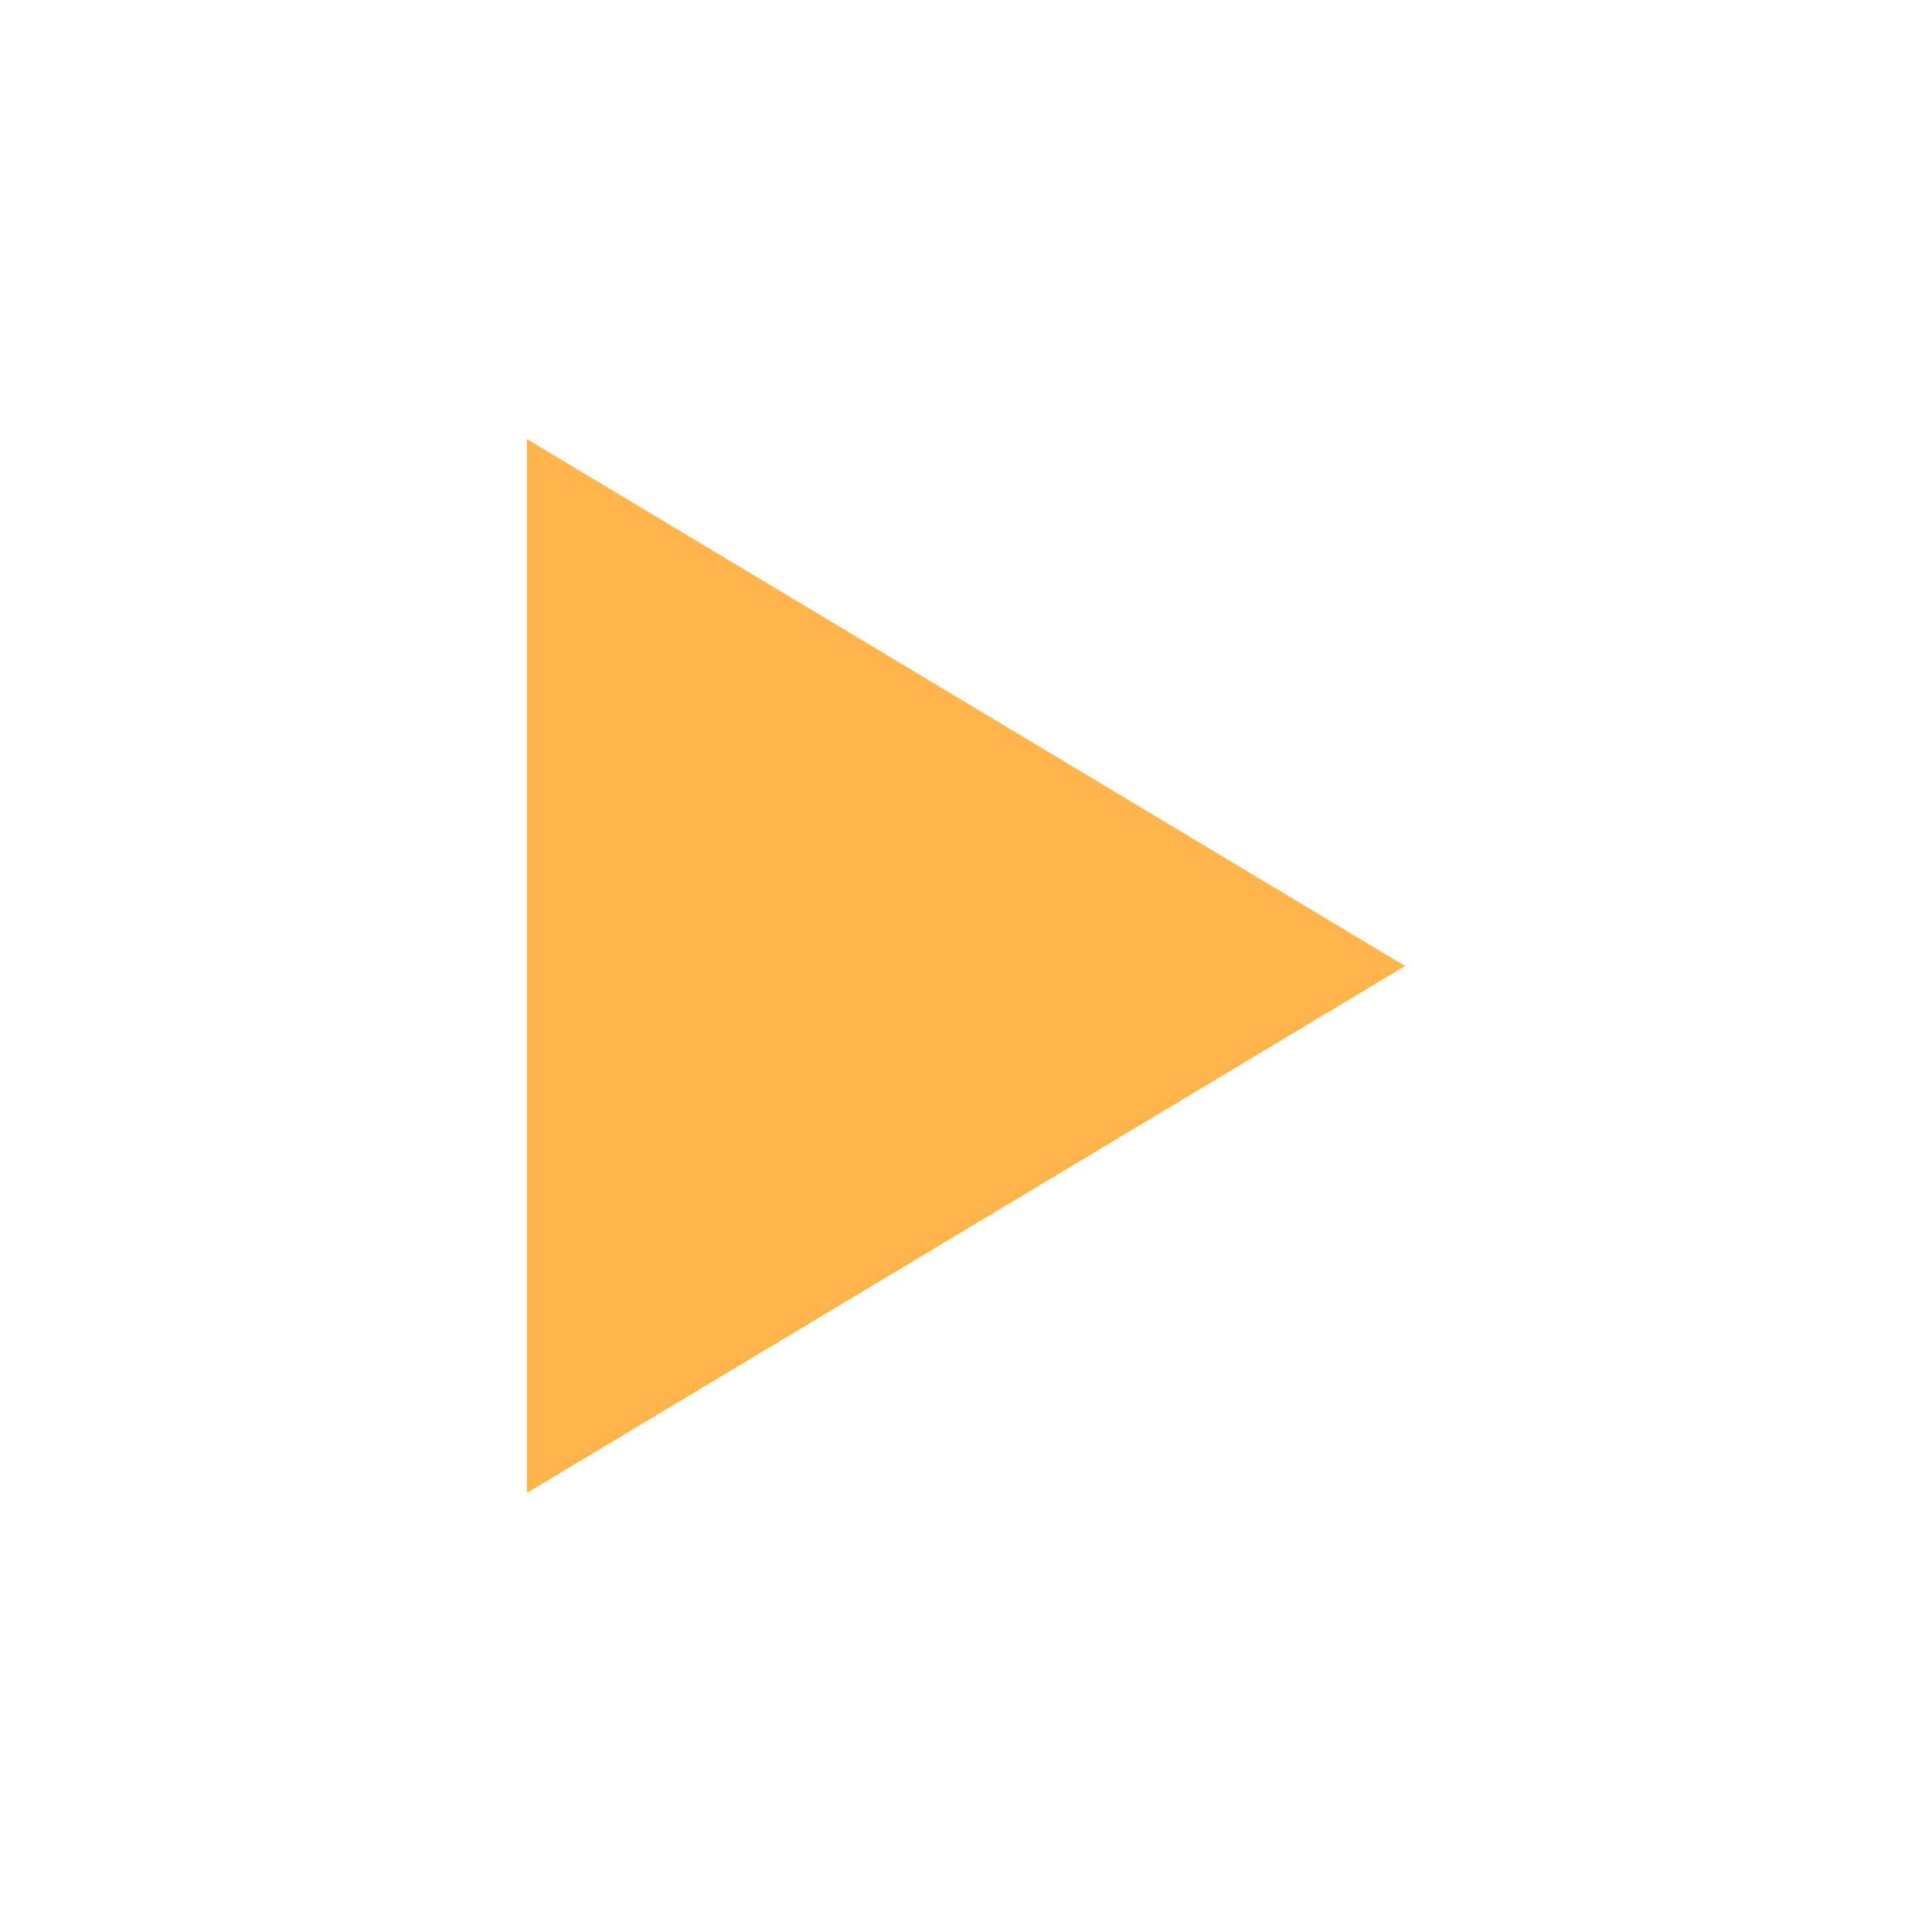
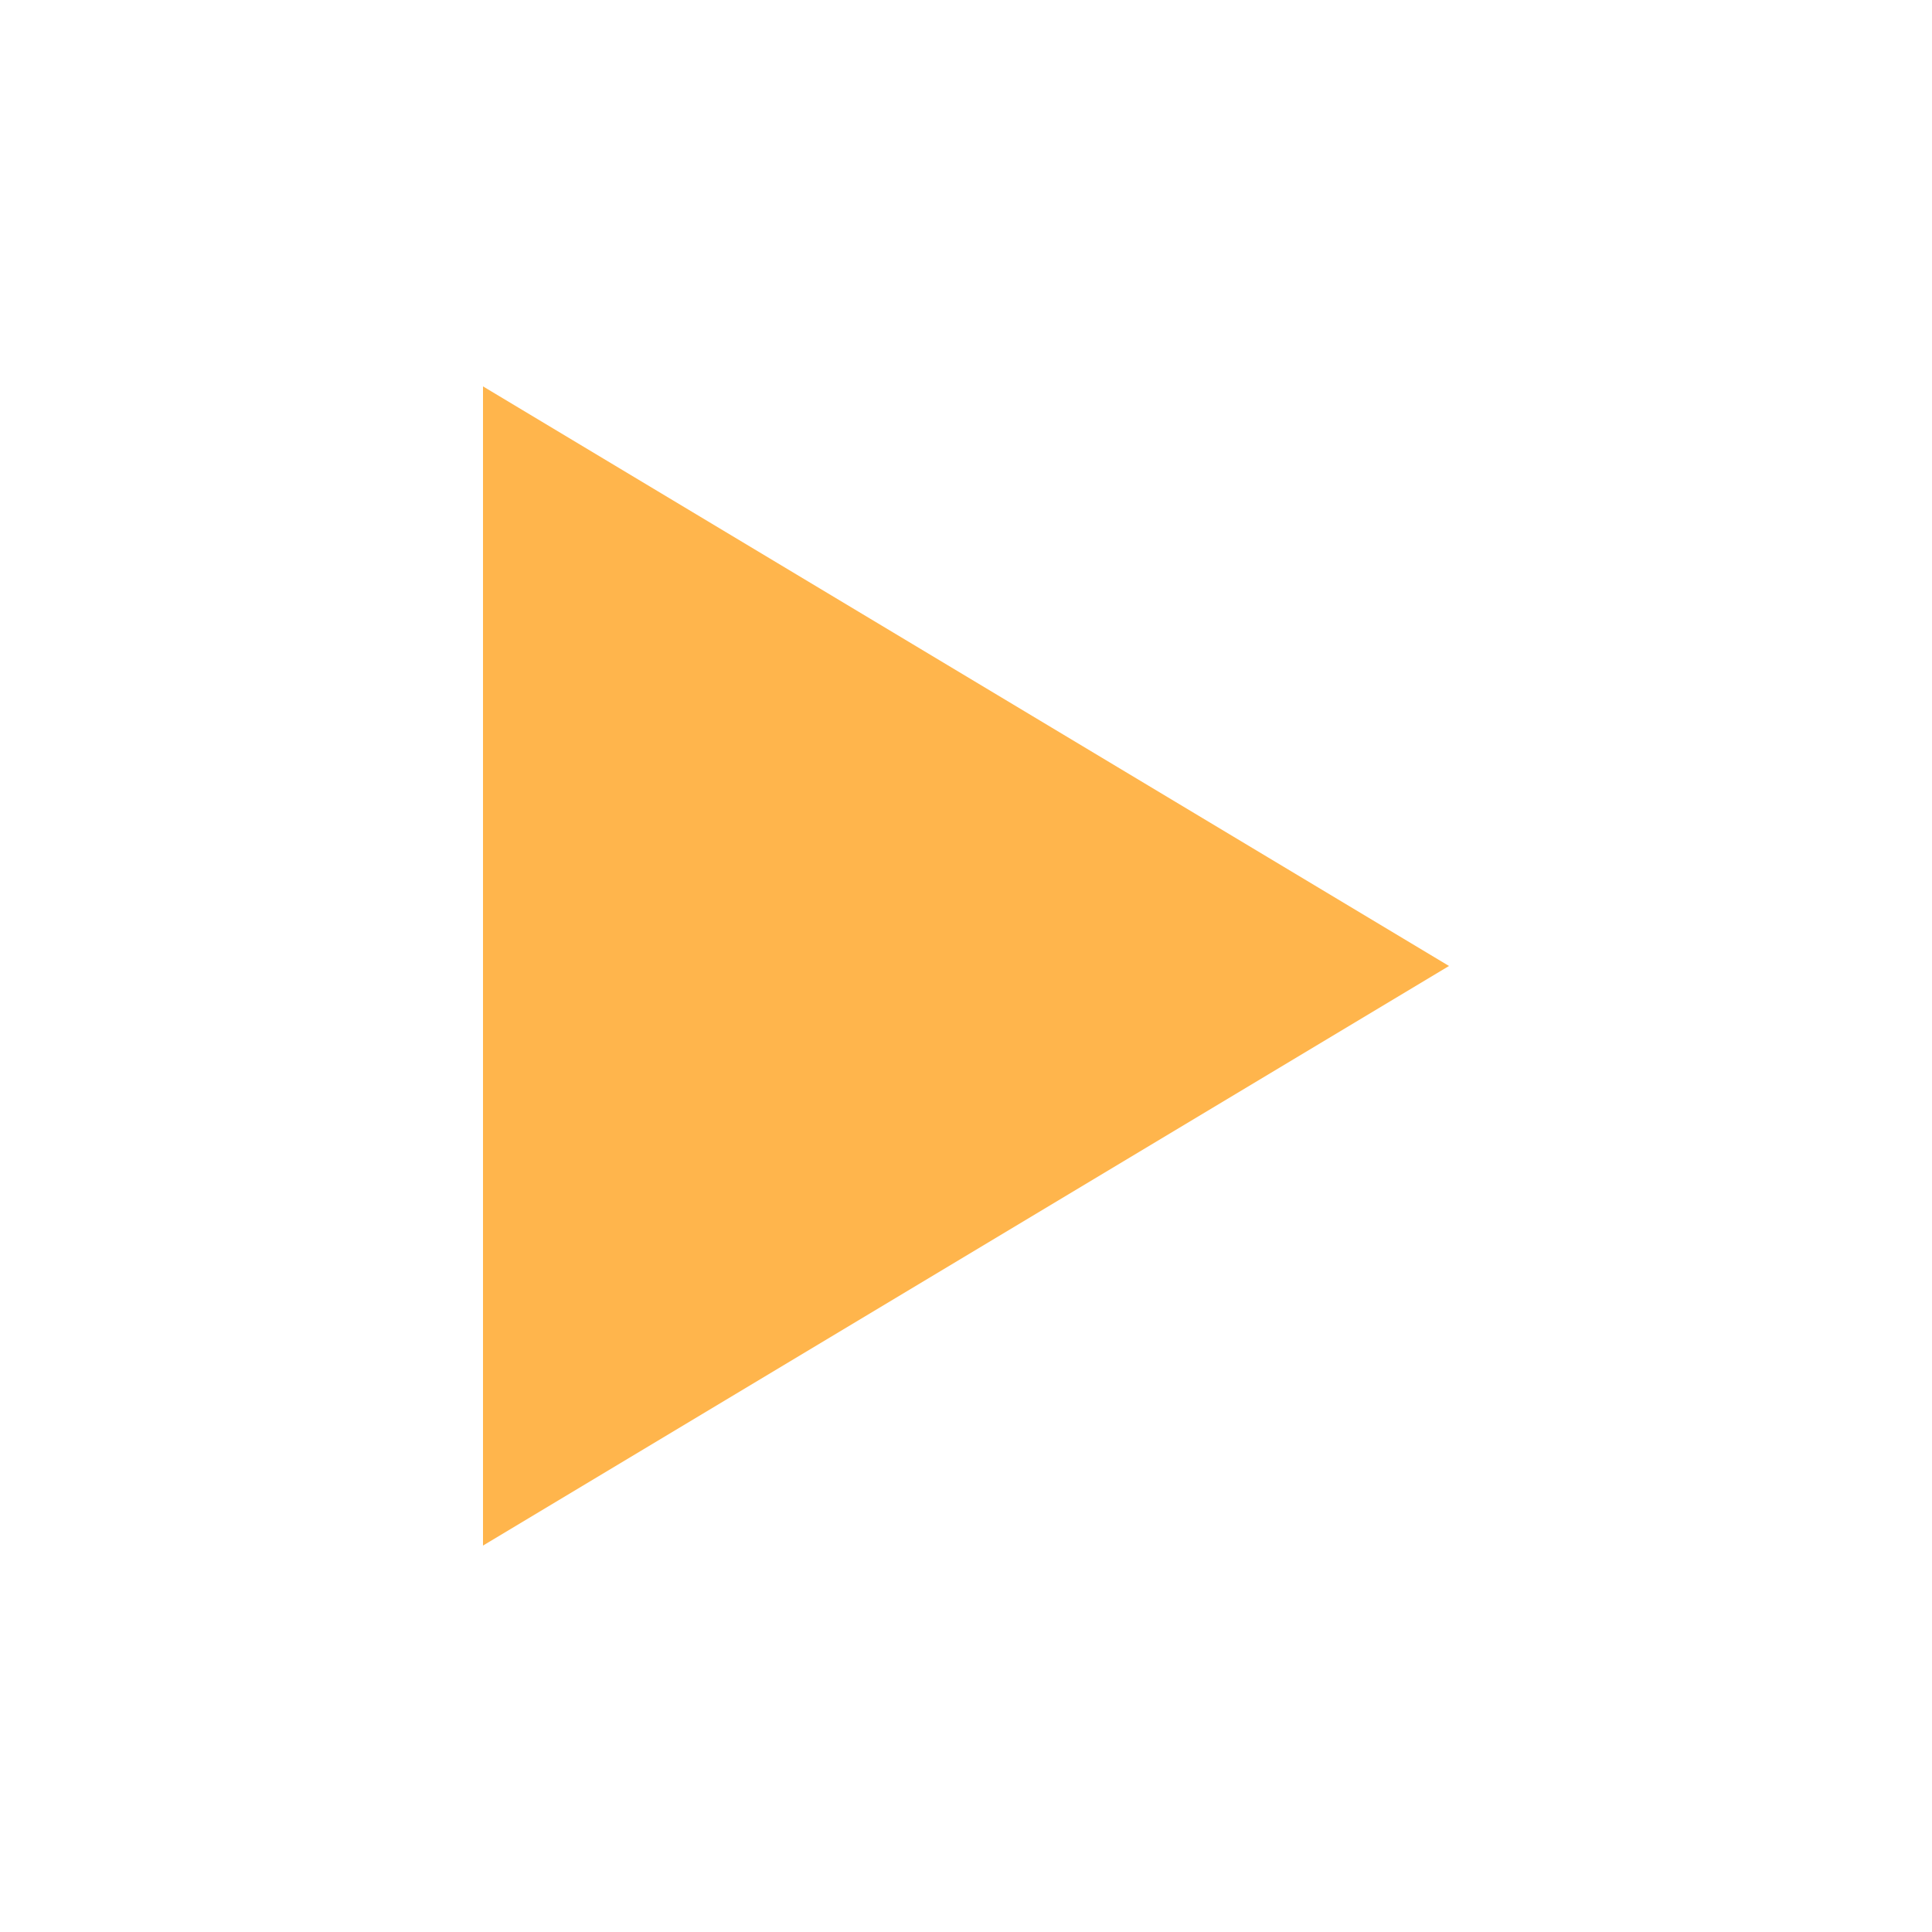
- <svg xmlns="http://www.w3.org/2000/svg" width="22" height="22" id="svg4682" version="1.1">
+ <svg xmlns="http://www.w3.org/2000/svg" width="20" height="20" id="svg4682" version="1.1">
  <defs id="defs4684" />
-   <g id="layer1" transform="translate(0,-1030.362)">
-     <path style="fill:#ffb54c;fill-opacity:1;fill-rule:evenodd;stroke:none;stroke-width:1px;stroke-linecap:butt;stroke-linejoin:miter;stroke-opacity:1" d="m 6,1035.362 10,6 -10,6 z" id="path4747" />
+   <g id="layer1" transform="translate(0,-1032.362)">
+     <path style="fill:#ffb54c;fill-opacity:1;fill-rule:evenodd;stroke:none;stroke-width:1px;stroke-linecap:butt;stroke-linejoin:miter;stroke-opacity:1" d="m 5,1036.362 10,6 -10,6 z" id="path4747" />
  </g>
</svg>
